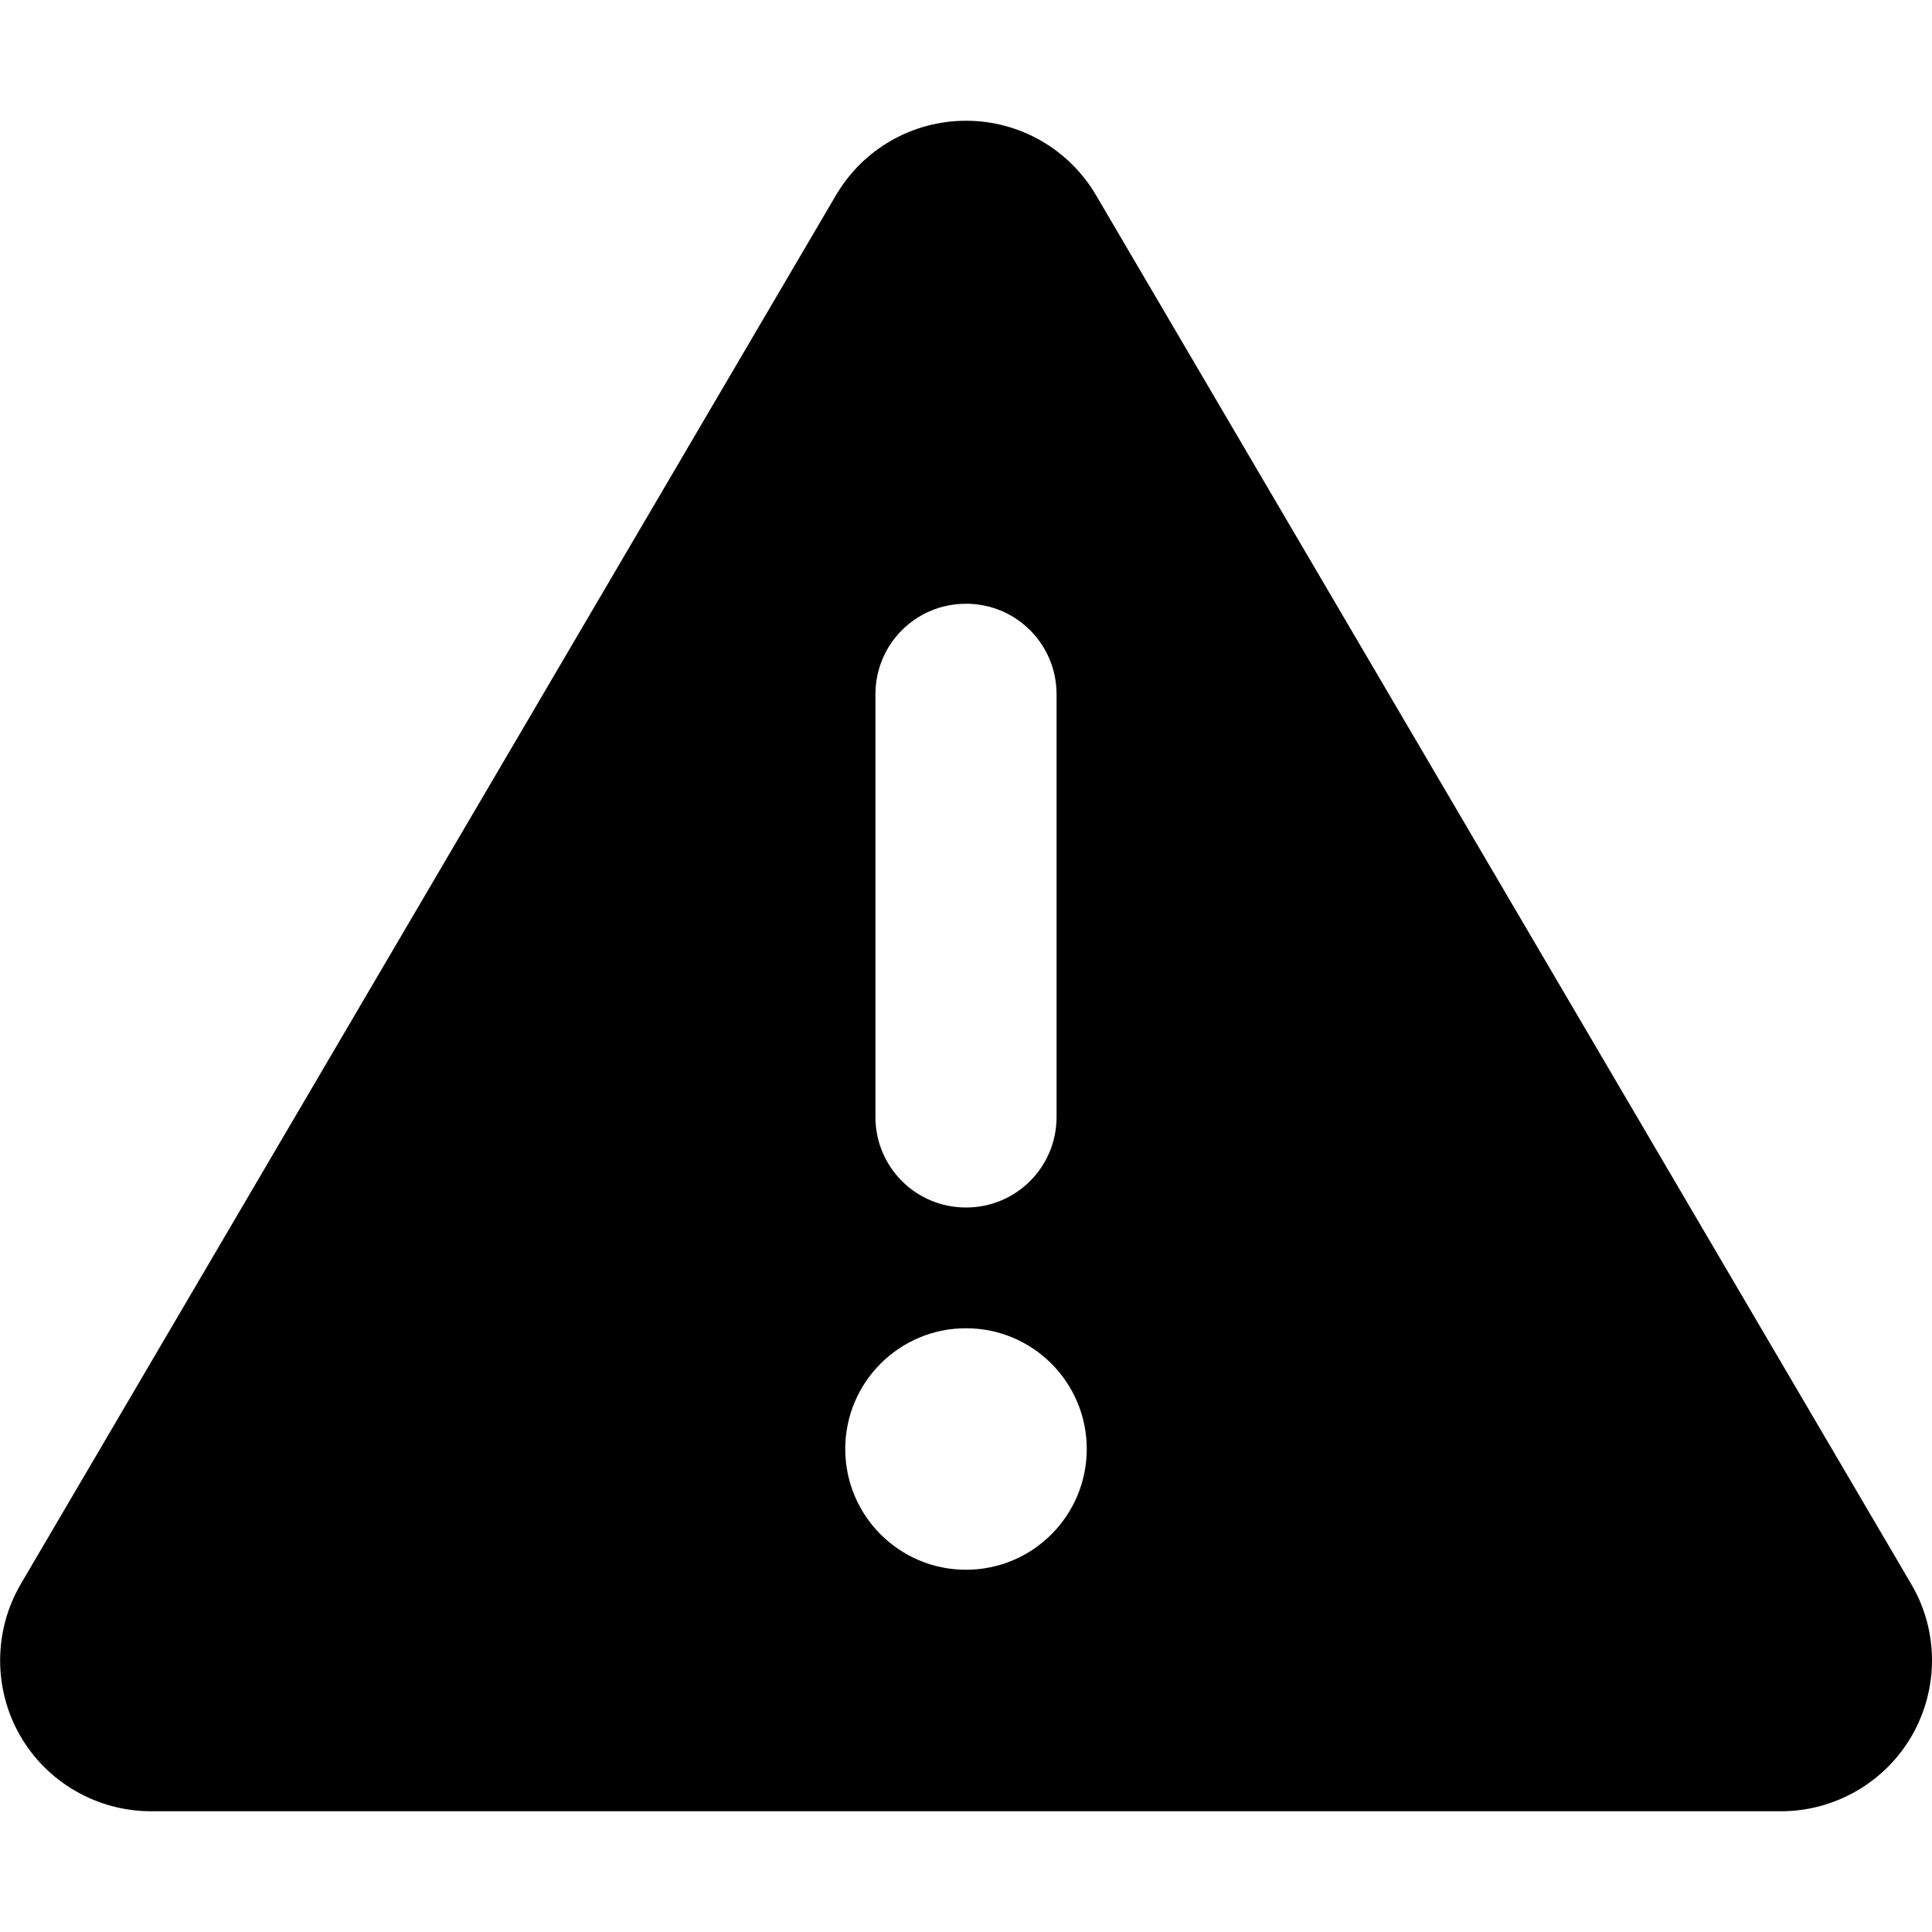
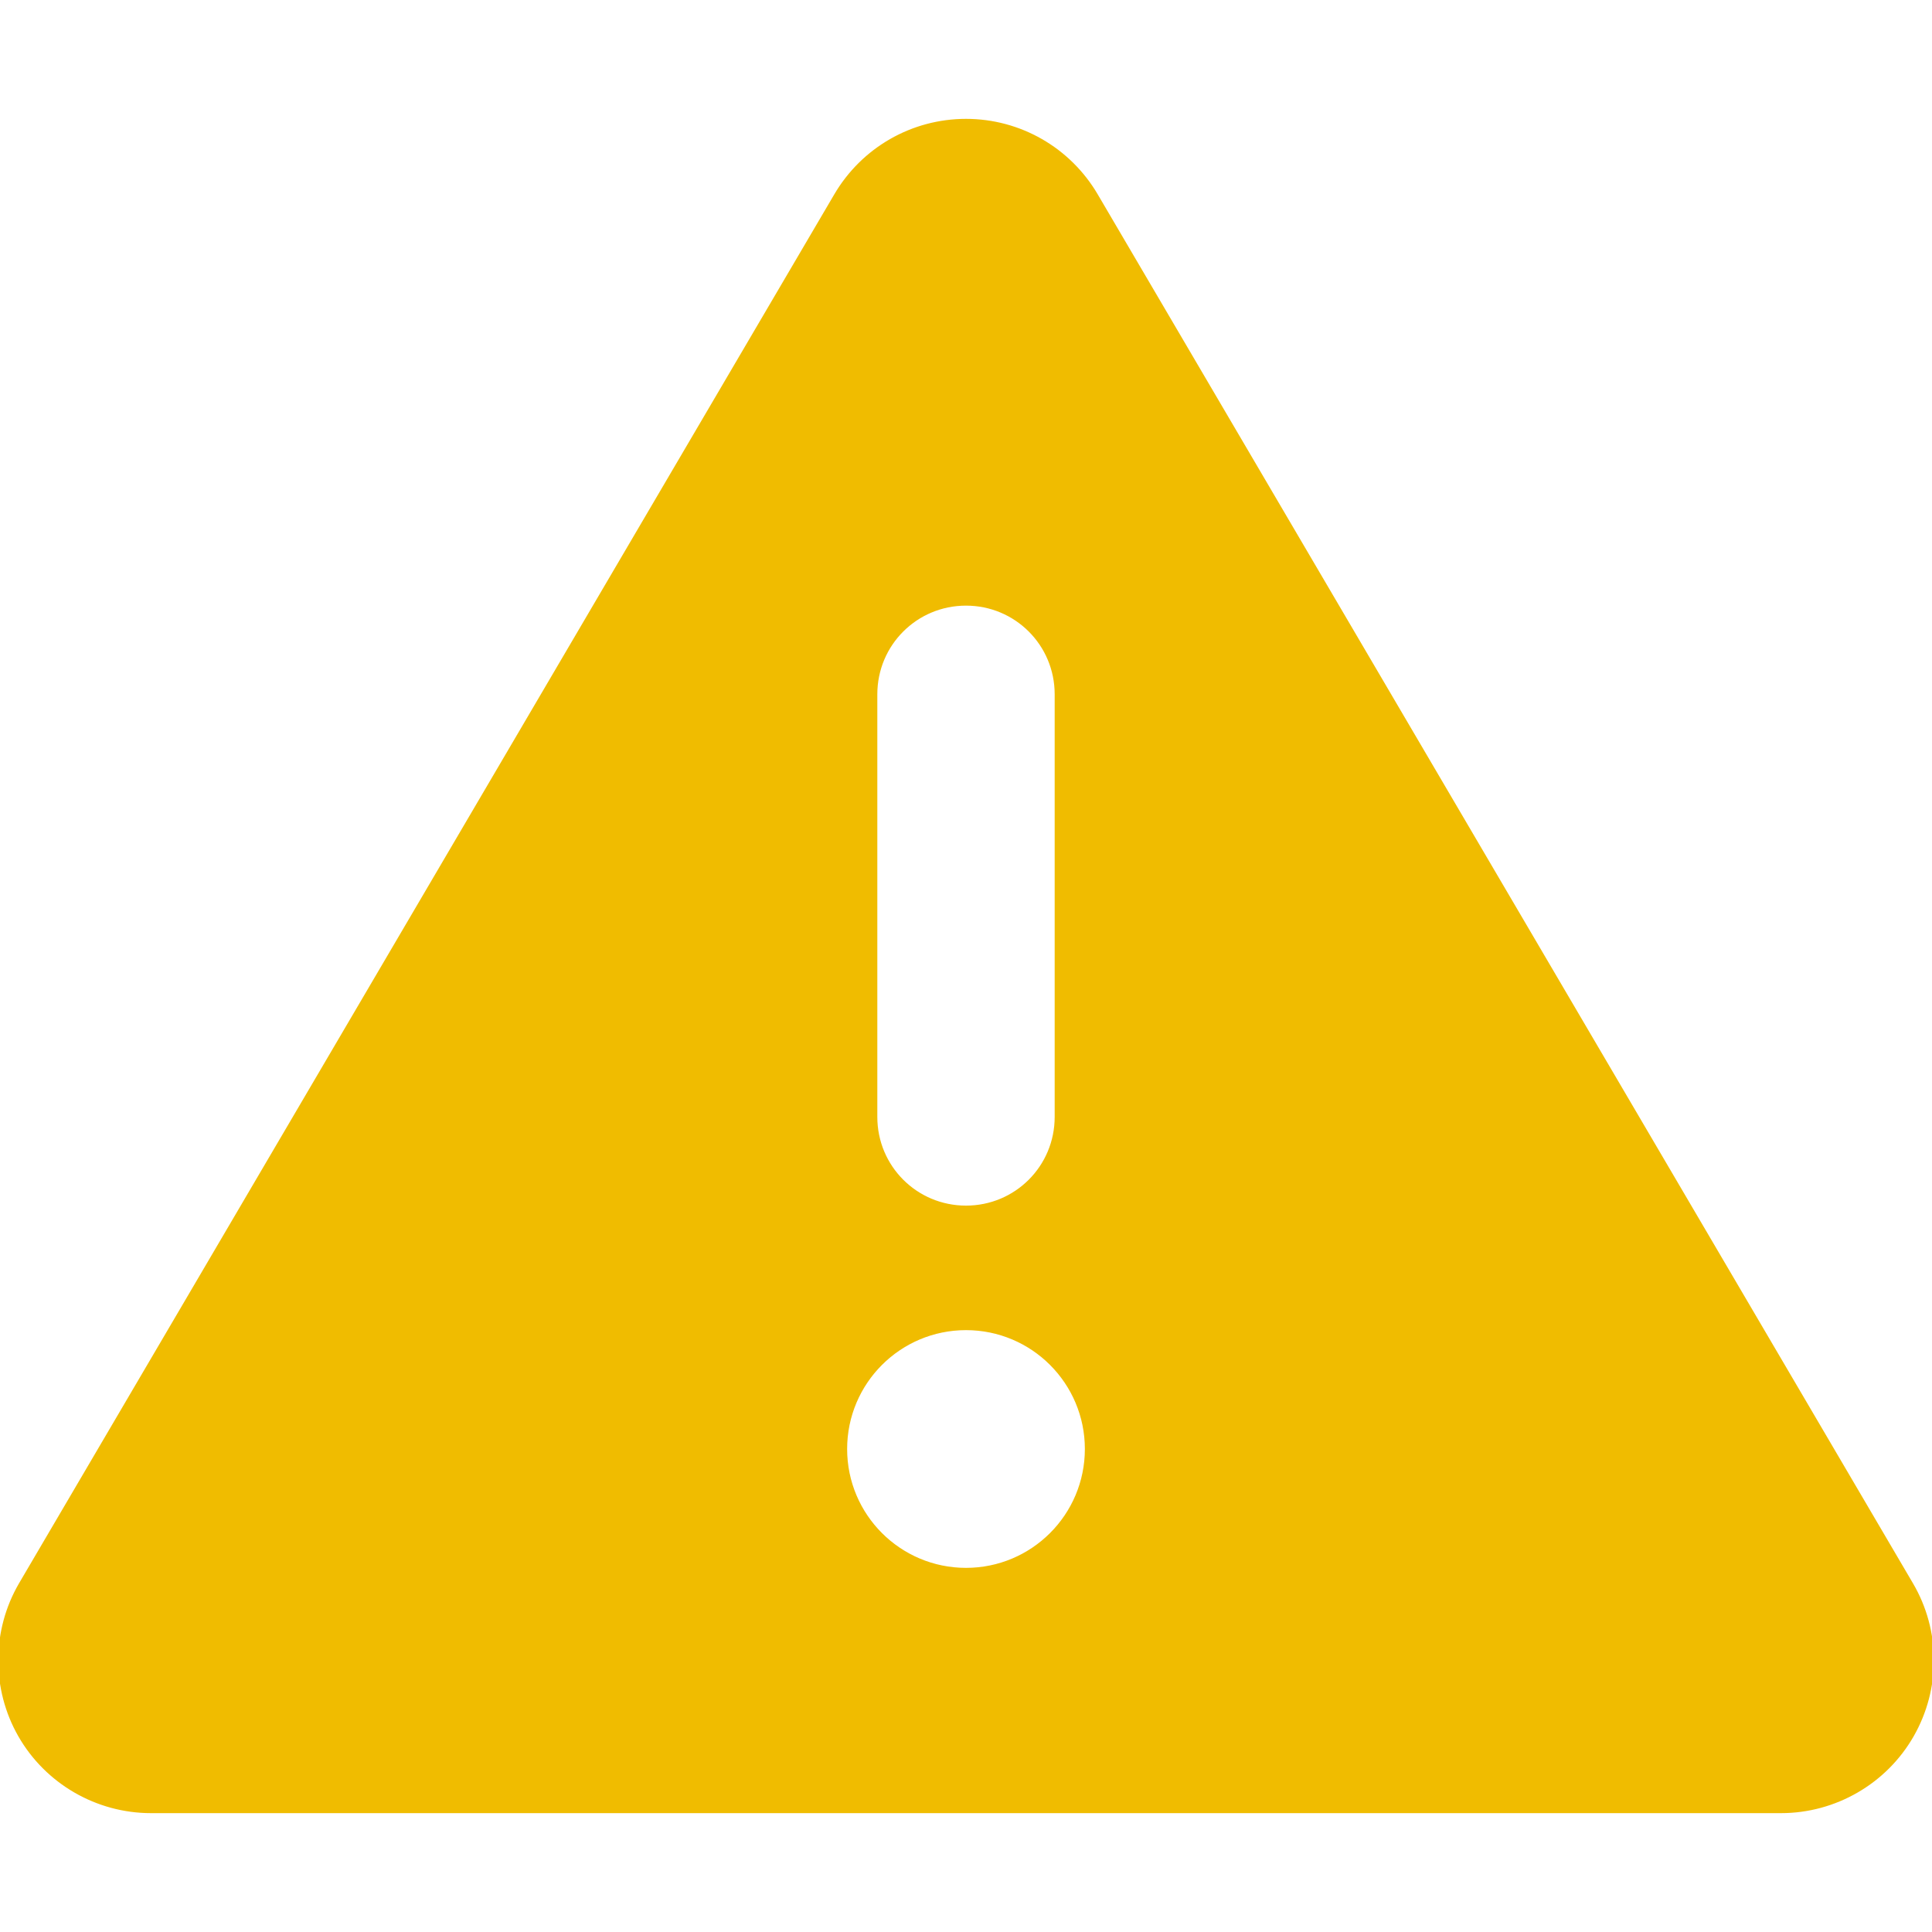
- <svg xmlns="http://www.w3.org/2000/svg" viewBox="0 0 512 512" fill="F0BC00">
+ <svg xmlns="http://www.w3.org/2000/svg" viewBox="0 0 512 512" fill="#F0BC00" stroke="#F0BC00">
  <path d="M256 32c14.2 0 27.3 7.5 34.5 19.8l216 368c7.3 12.4 7.3 27.7 .2 40.1S486.3 480 472 480H40c-14.3 0-27.6-7.7-34.7-20.1s-7-27.8 .2-40.1l216-368C228.7 39.5 241.8 32 256 32zm0 128c-13.3 0-24 10.7-24 24V296c0 13.3 10.7 24 24 24s24-10.7 24-24V184c0-13.3-10.7-24-24-24zm32 224a32 32 0 1 0 -64 0 32 32 0 1 0 64 0z" />
</svg>
